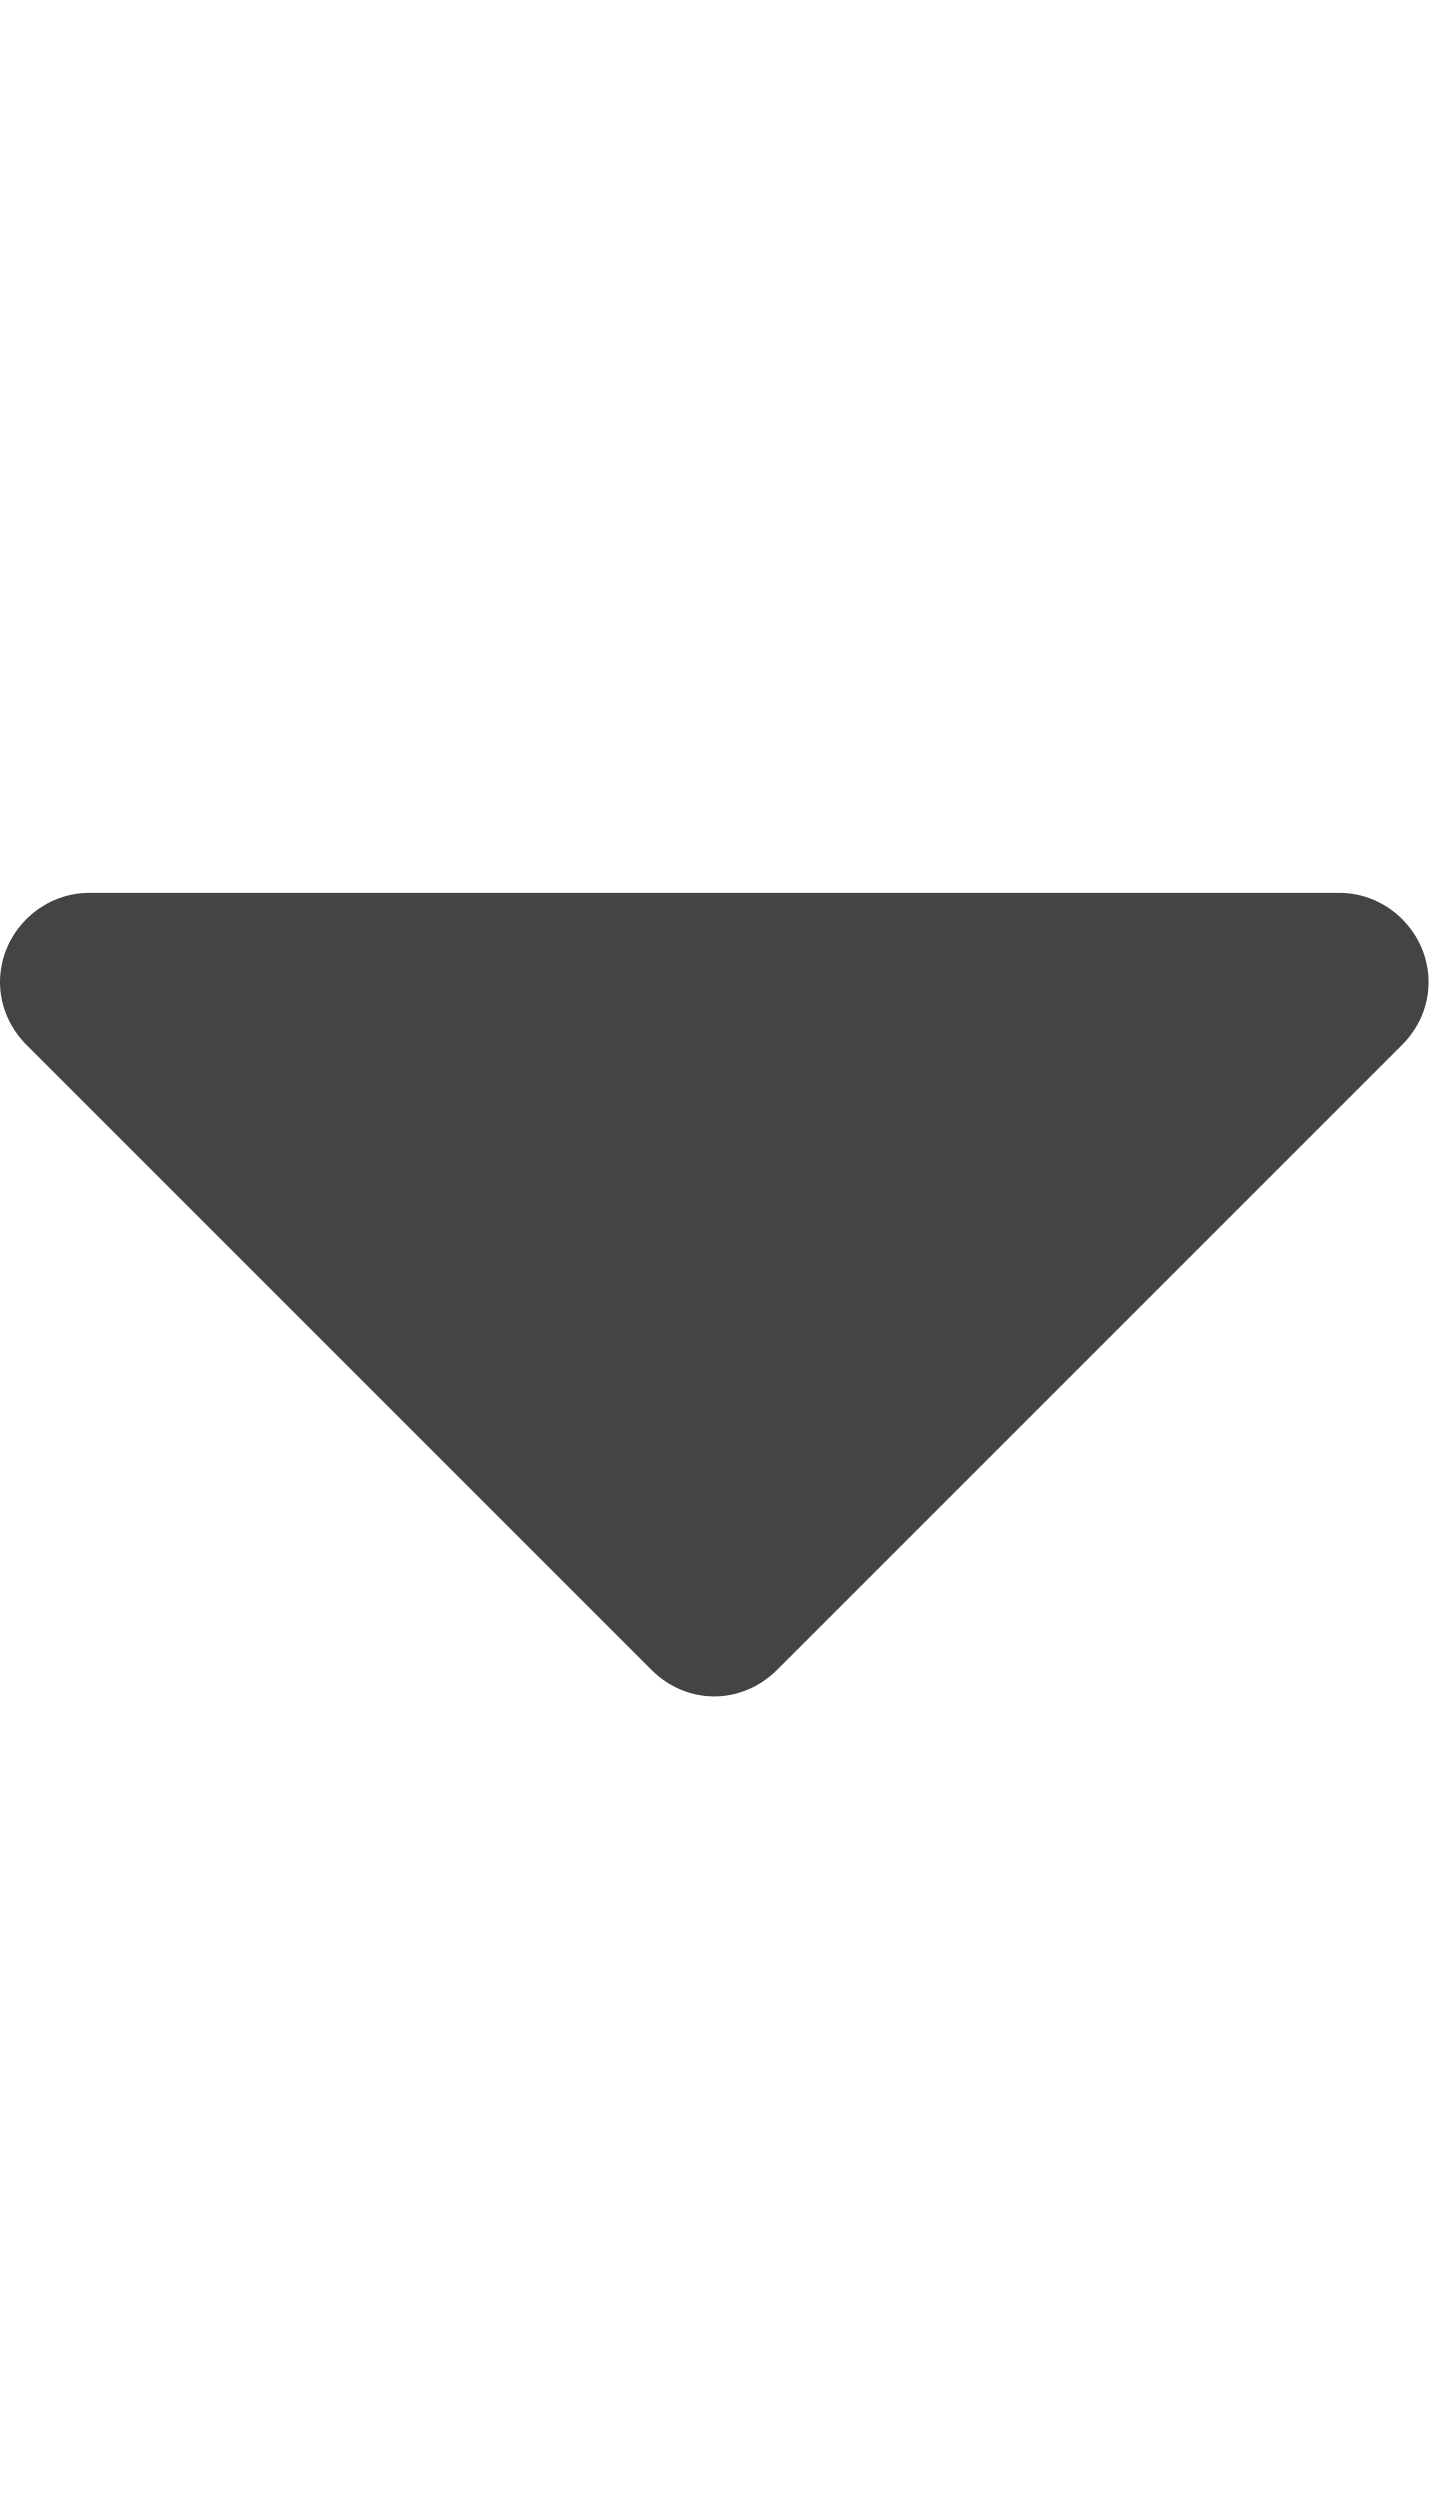
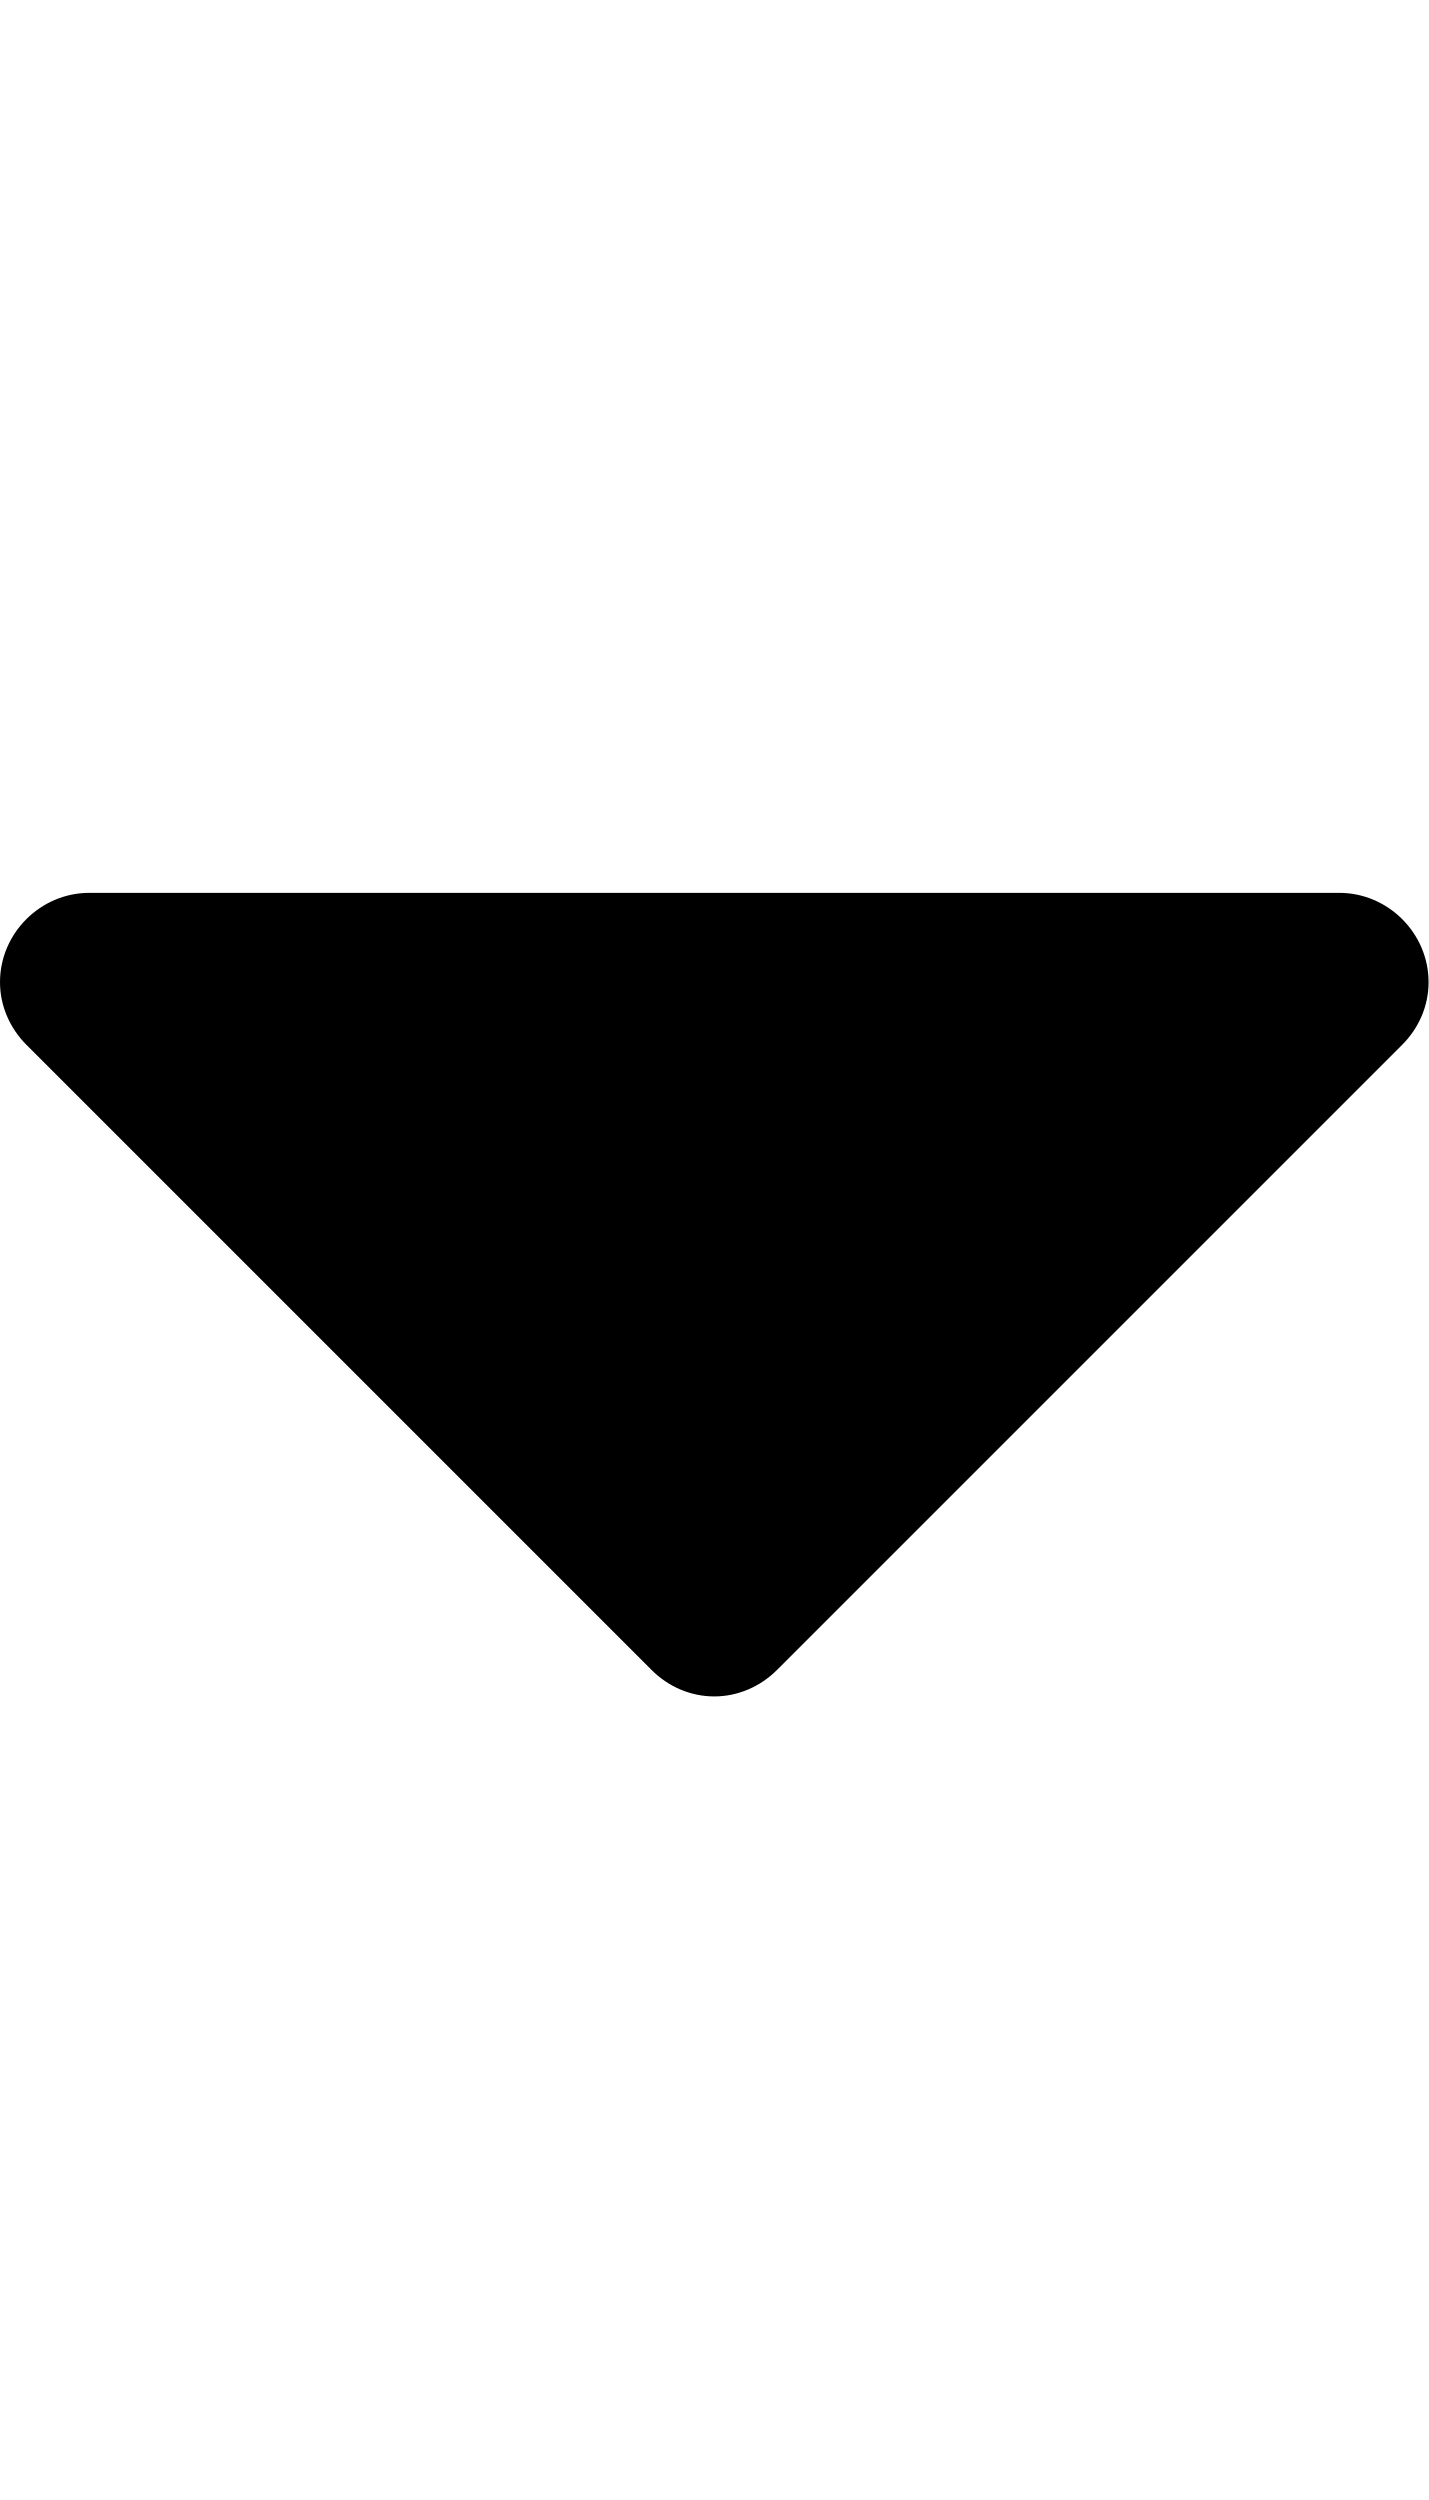
<svg xmlns="http://www.w3.org/2000/svg" version="1.1" width="16" height="28" viewBox="0 0 16 28">
-   <path fill="#444" d="M16 11c0 0.266-0.109 0.516-0.297 0.703l-7 7c-0.187 0.187-0.438 0.297-0.703 0.297s-0.516-0.109-0.703-0.297l-7-7c-0.187-0.187-0.297-0.438-0.297-0.703 0-0.547 0.453-1 1-1h14c0.547 0 1 0.453 1 1z" />
+   <path fill="currentColor" d="M16 11c0 0.266-0.109 0.516-0.297 0.703l-7 7c-0.187 0.187-0.438 0.297-0.703 0.297s-0.516-0.109-0.703-0.297l-7-7c-0.187-0.187-0.297-0.438-0.297-0.703 0-0.547 0.453-1 1-1h14c0.547 0 1 0.453 1 1z" />
</svg>
